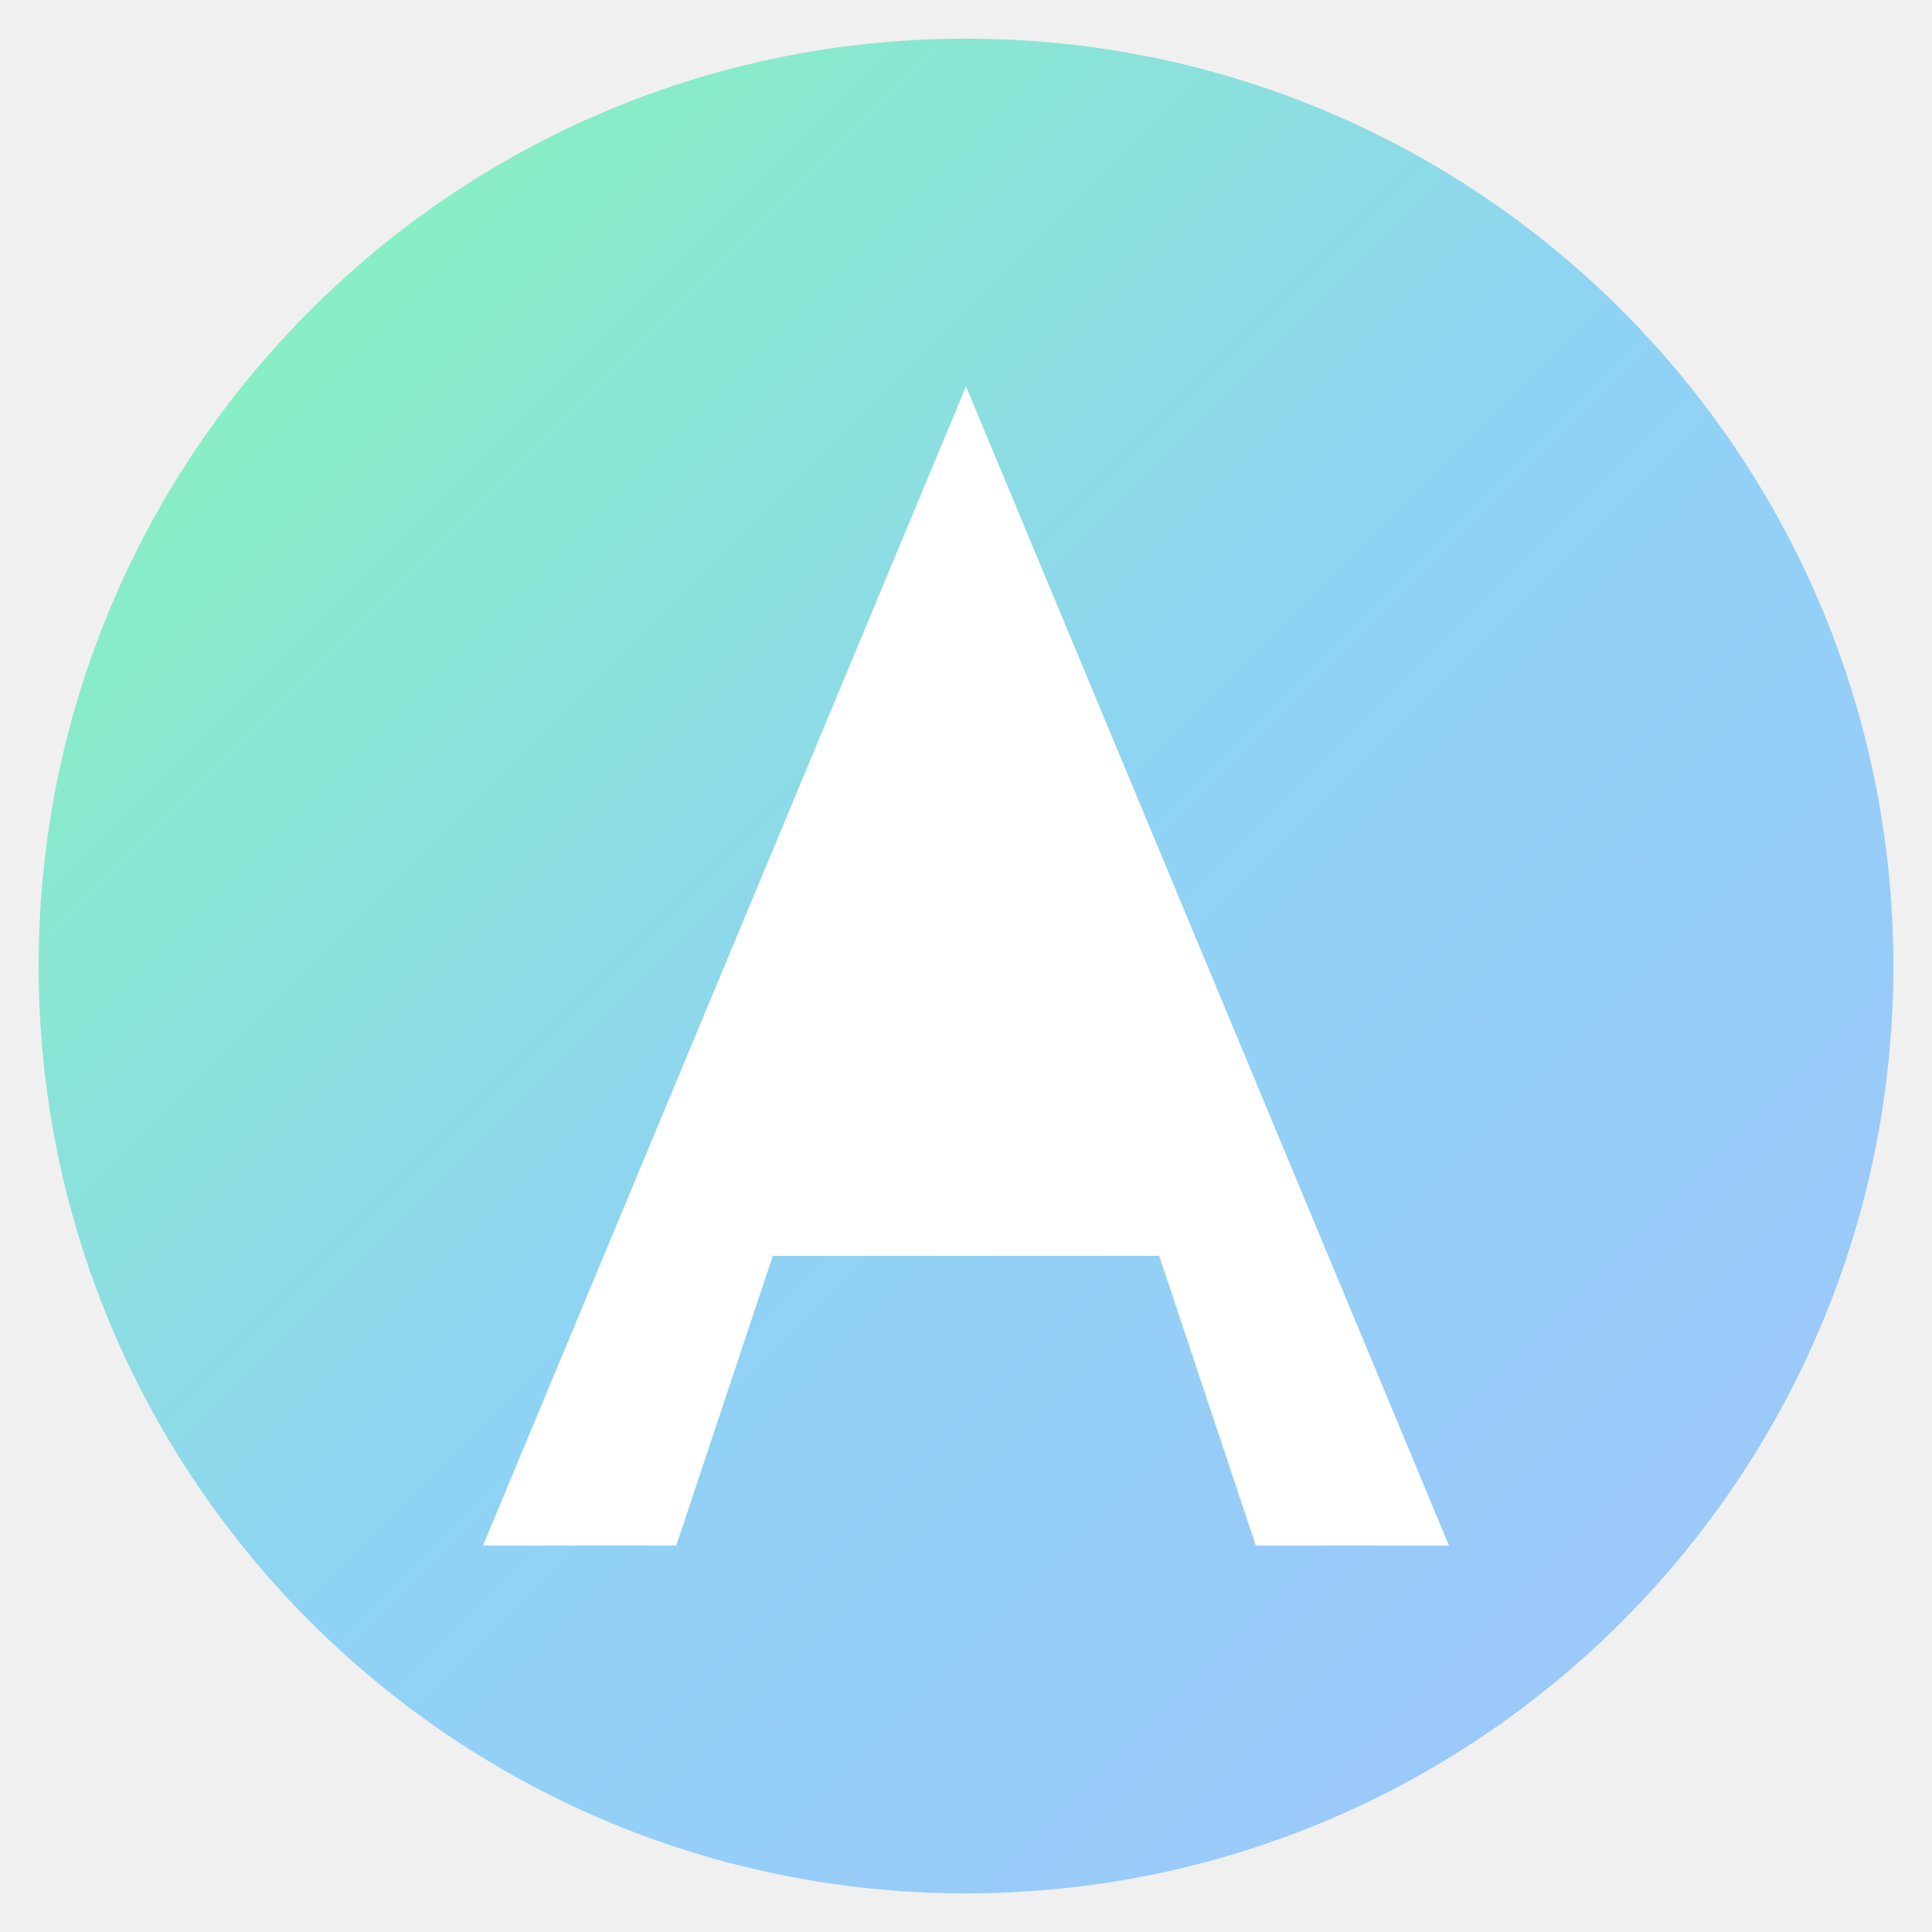
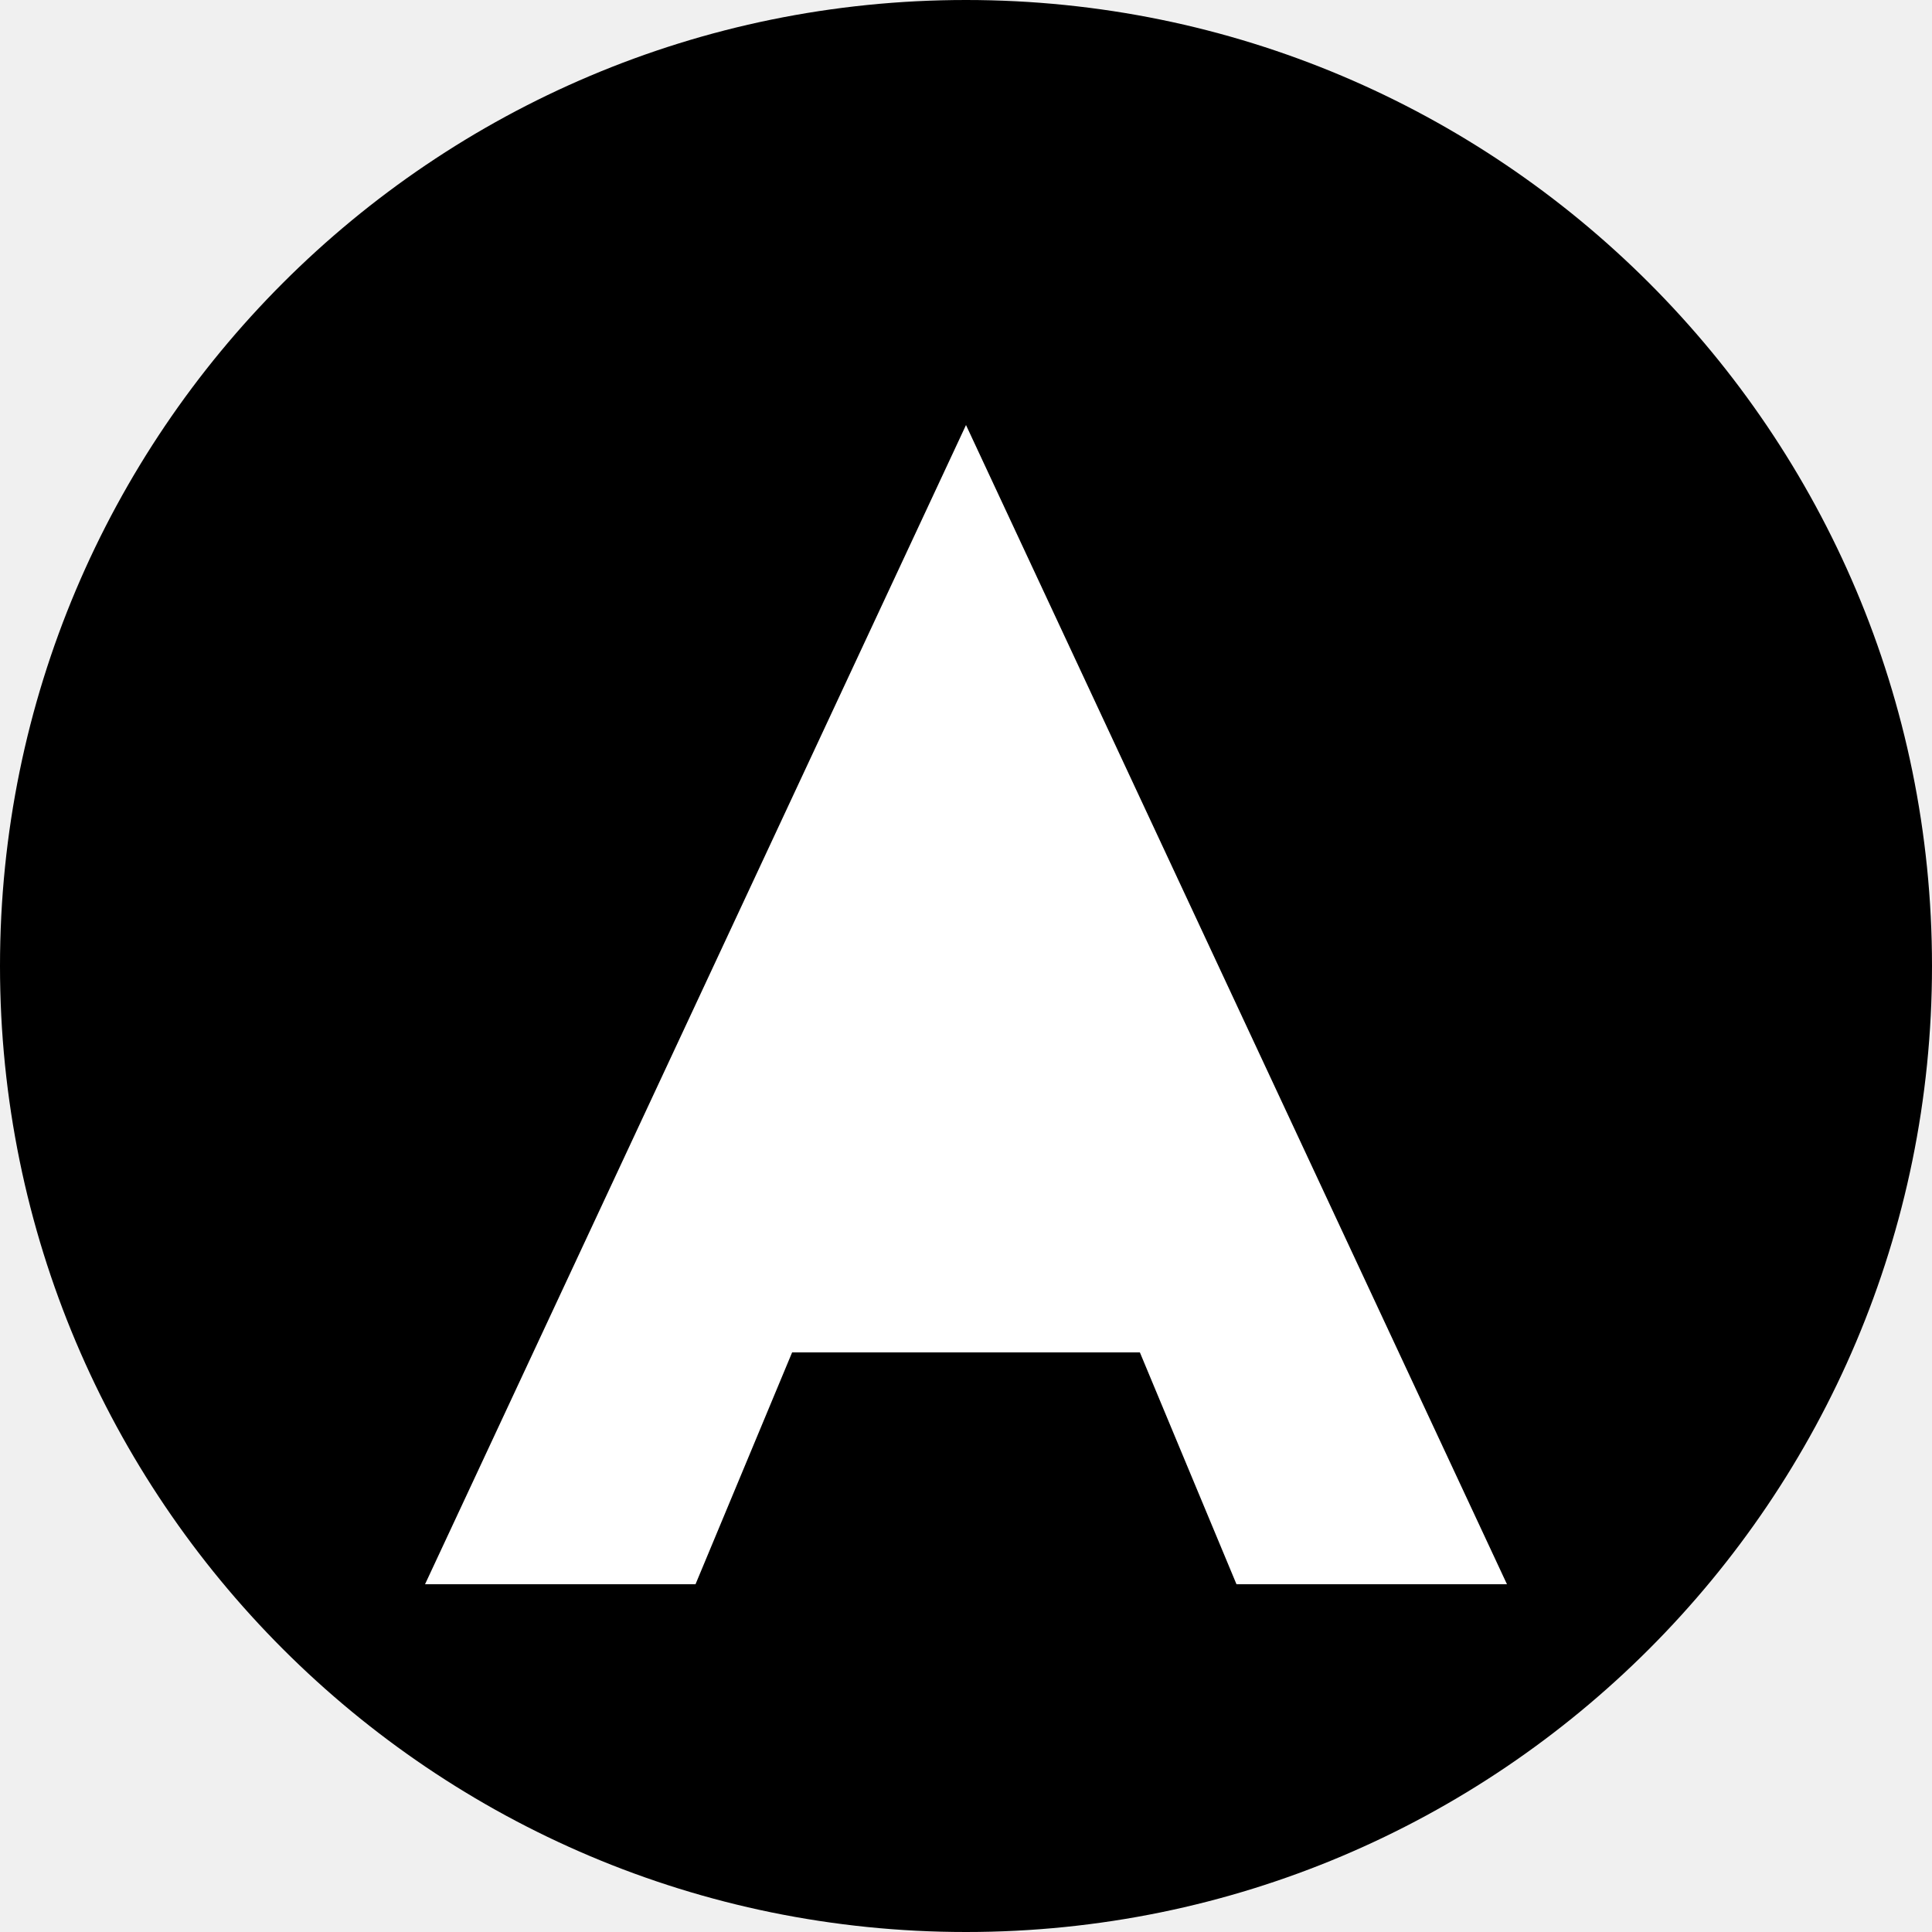
<svg xmlns="http://www.w3.org/2000/svg" viewBox="0 0 100 100">
-   <defs>
-     <linearGradient id="artGradient" x1="0%" y1="0%" x2="100%" y2="100%">
-       <stop offset="0%" style="stop-color:#84fab0;stop-opacity:1" />
-       <stop offset="50%" style="stop-color:#8fd3f4;stop-opacity:1" />
-       <stop offset="100%" style="stop-color:#a1c4fd;stop-opacity:1" />
-     </linearGradient>
-   </defs>
-   <circle cx="50" cy="50" r="48" fill="url(#artGradient)" />
-   <path d="M50 20 L75 80 H65 L60 65 H40 L35 80 H25 Z M50 35 L56 55 H44 Z" fill="white" />
+   <circle cx="50" cy="50" r="50" fill="black" />
+   <path d="M50 22 L78 82 H64 L59 70 H41 L36 82 H22 Z M50 40 L55 58 H45 Z" fill="white" />
</svg>
